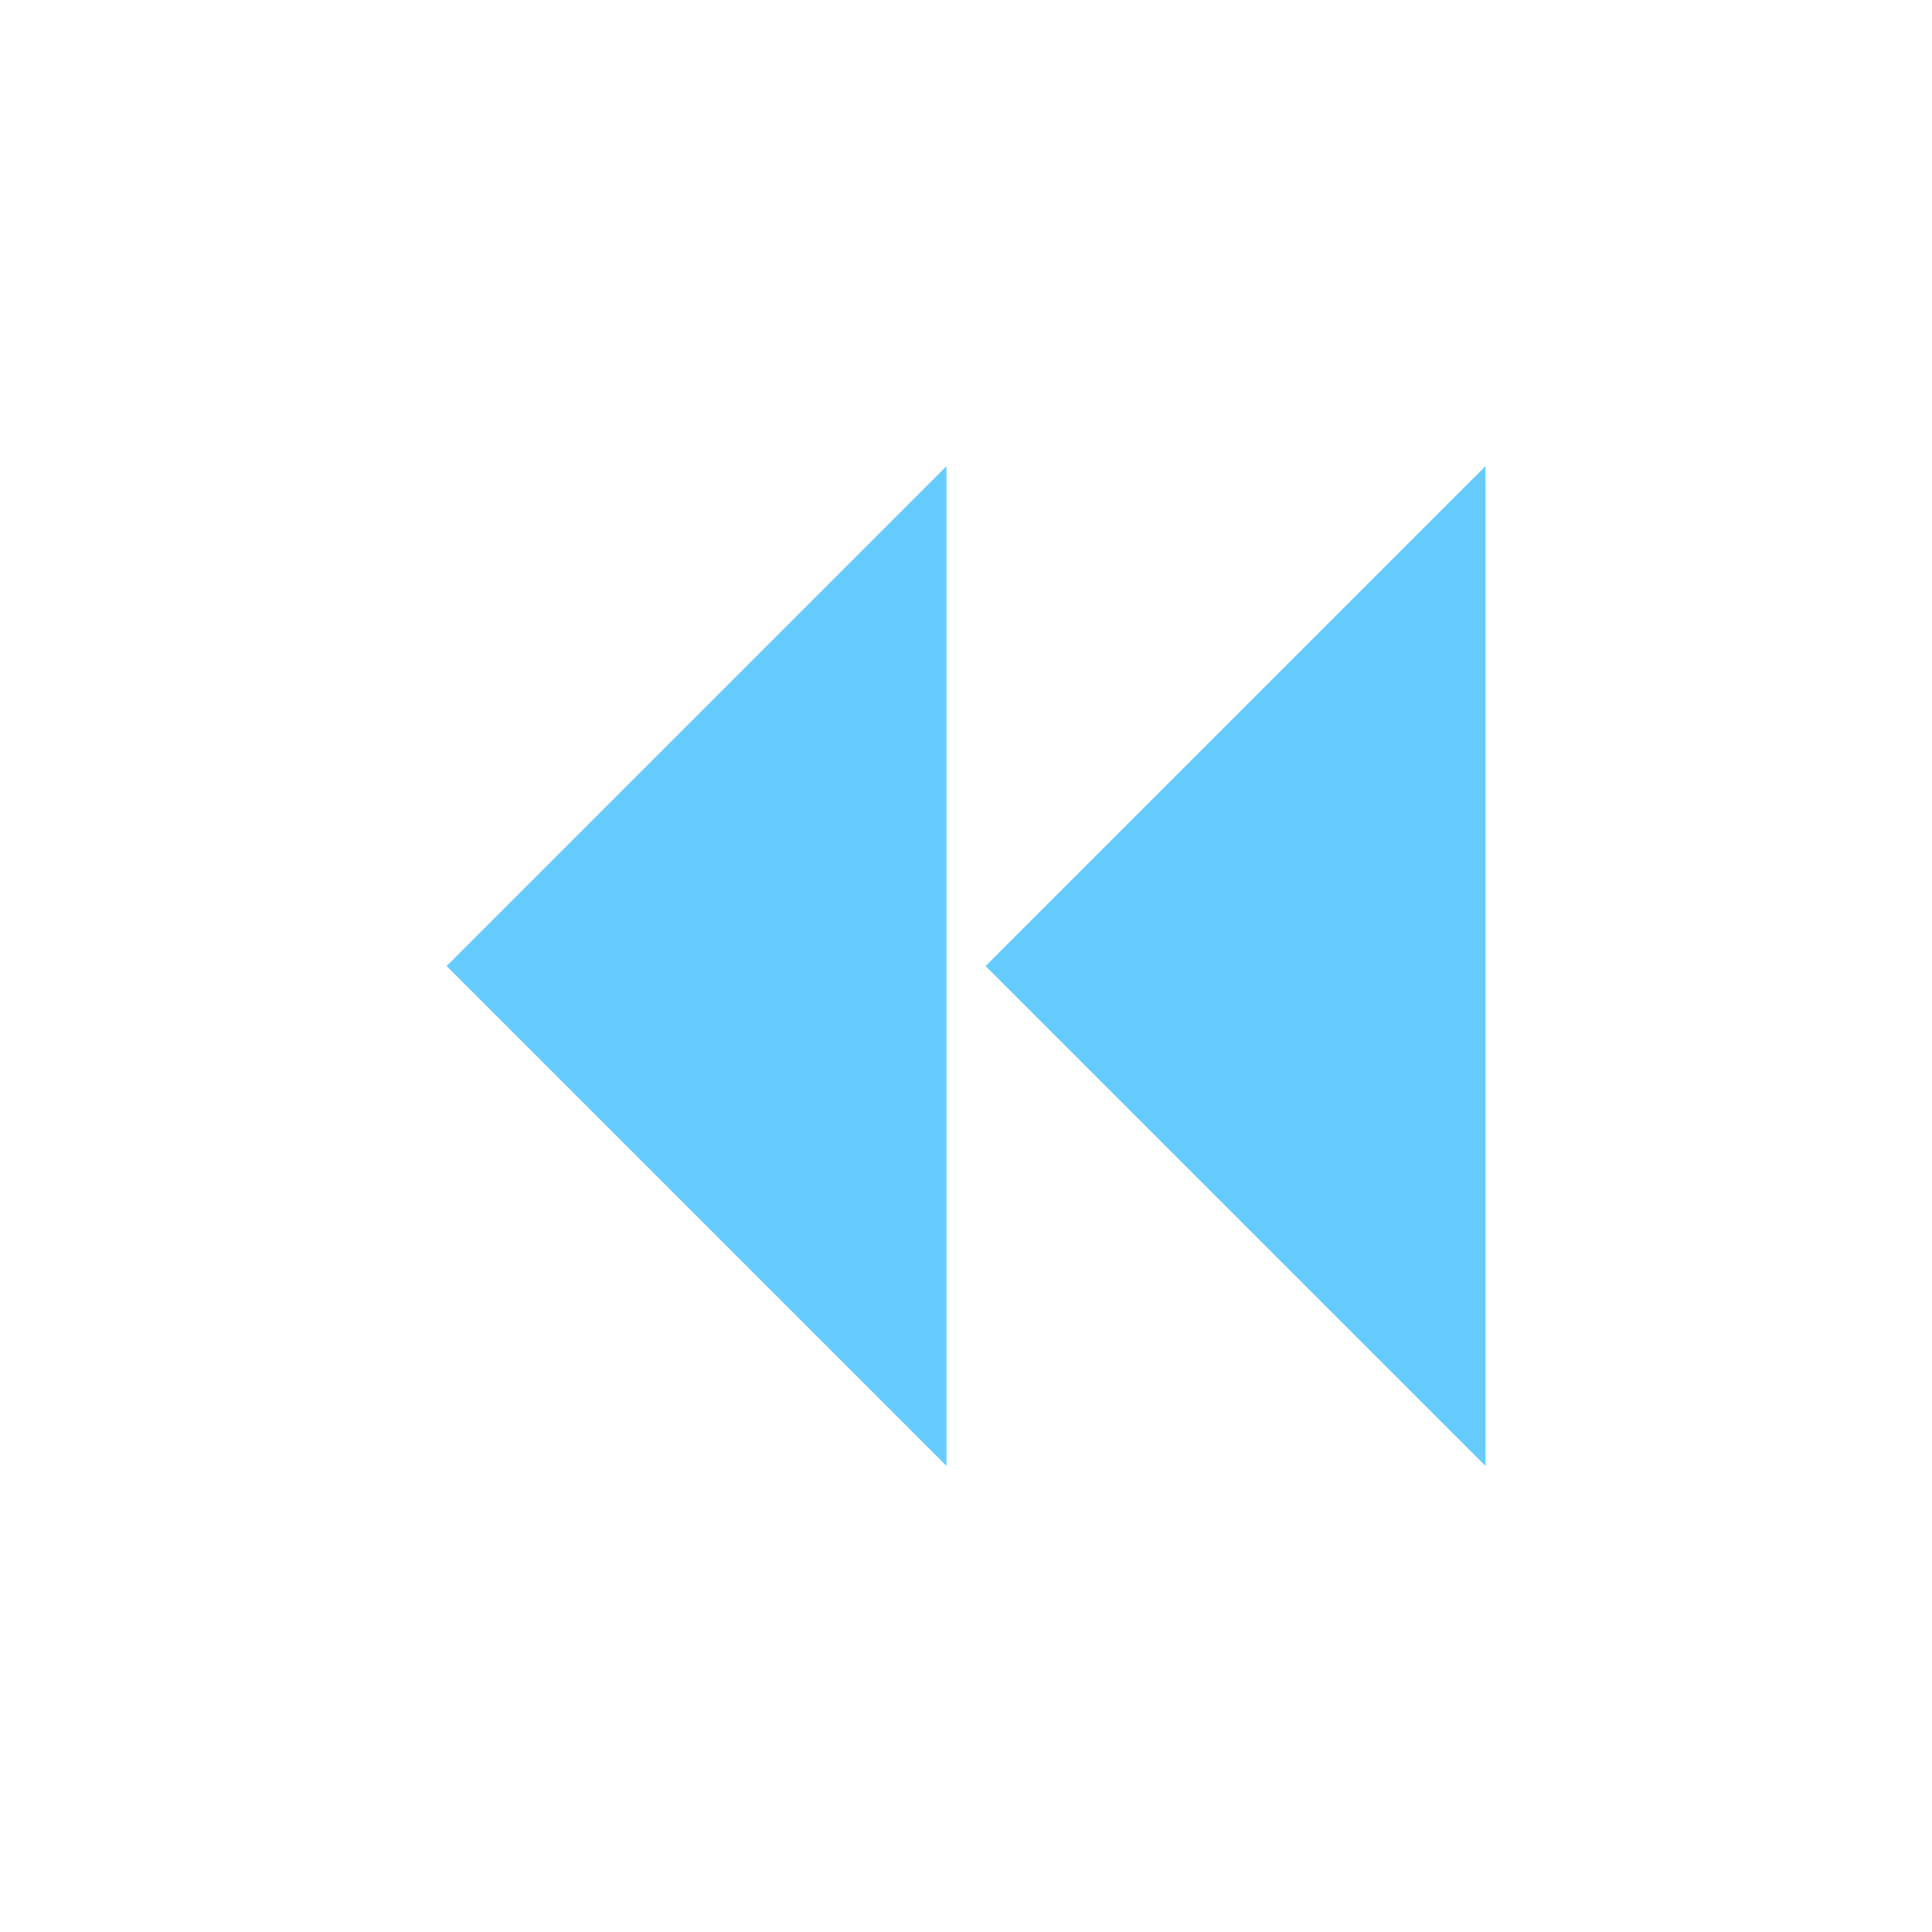
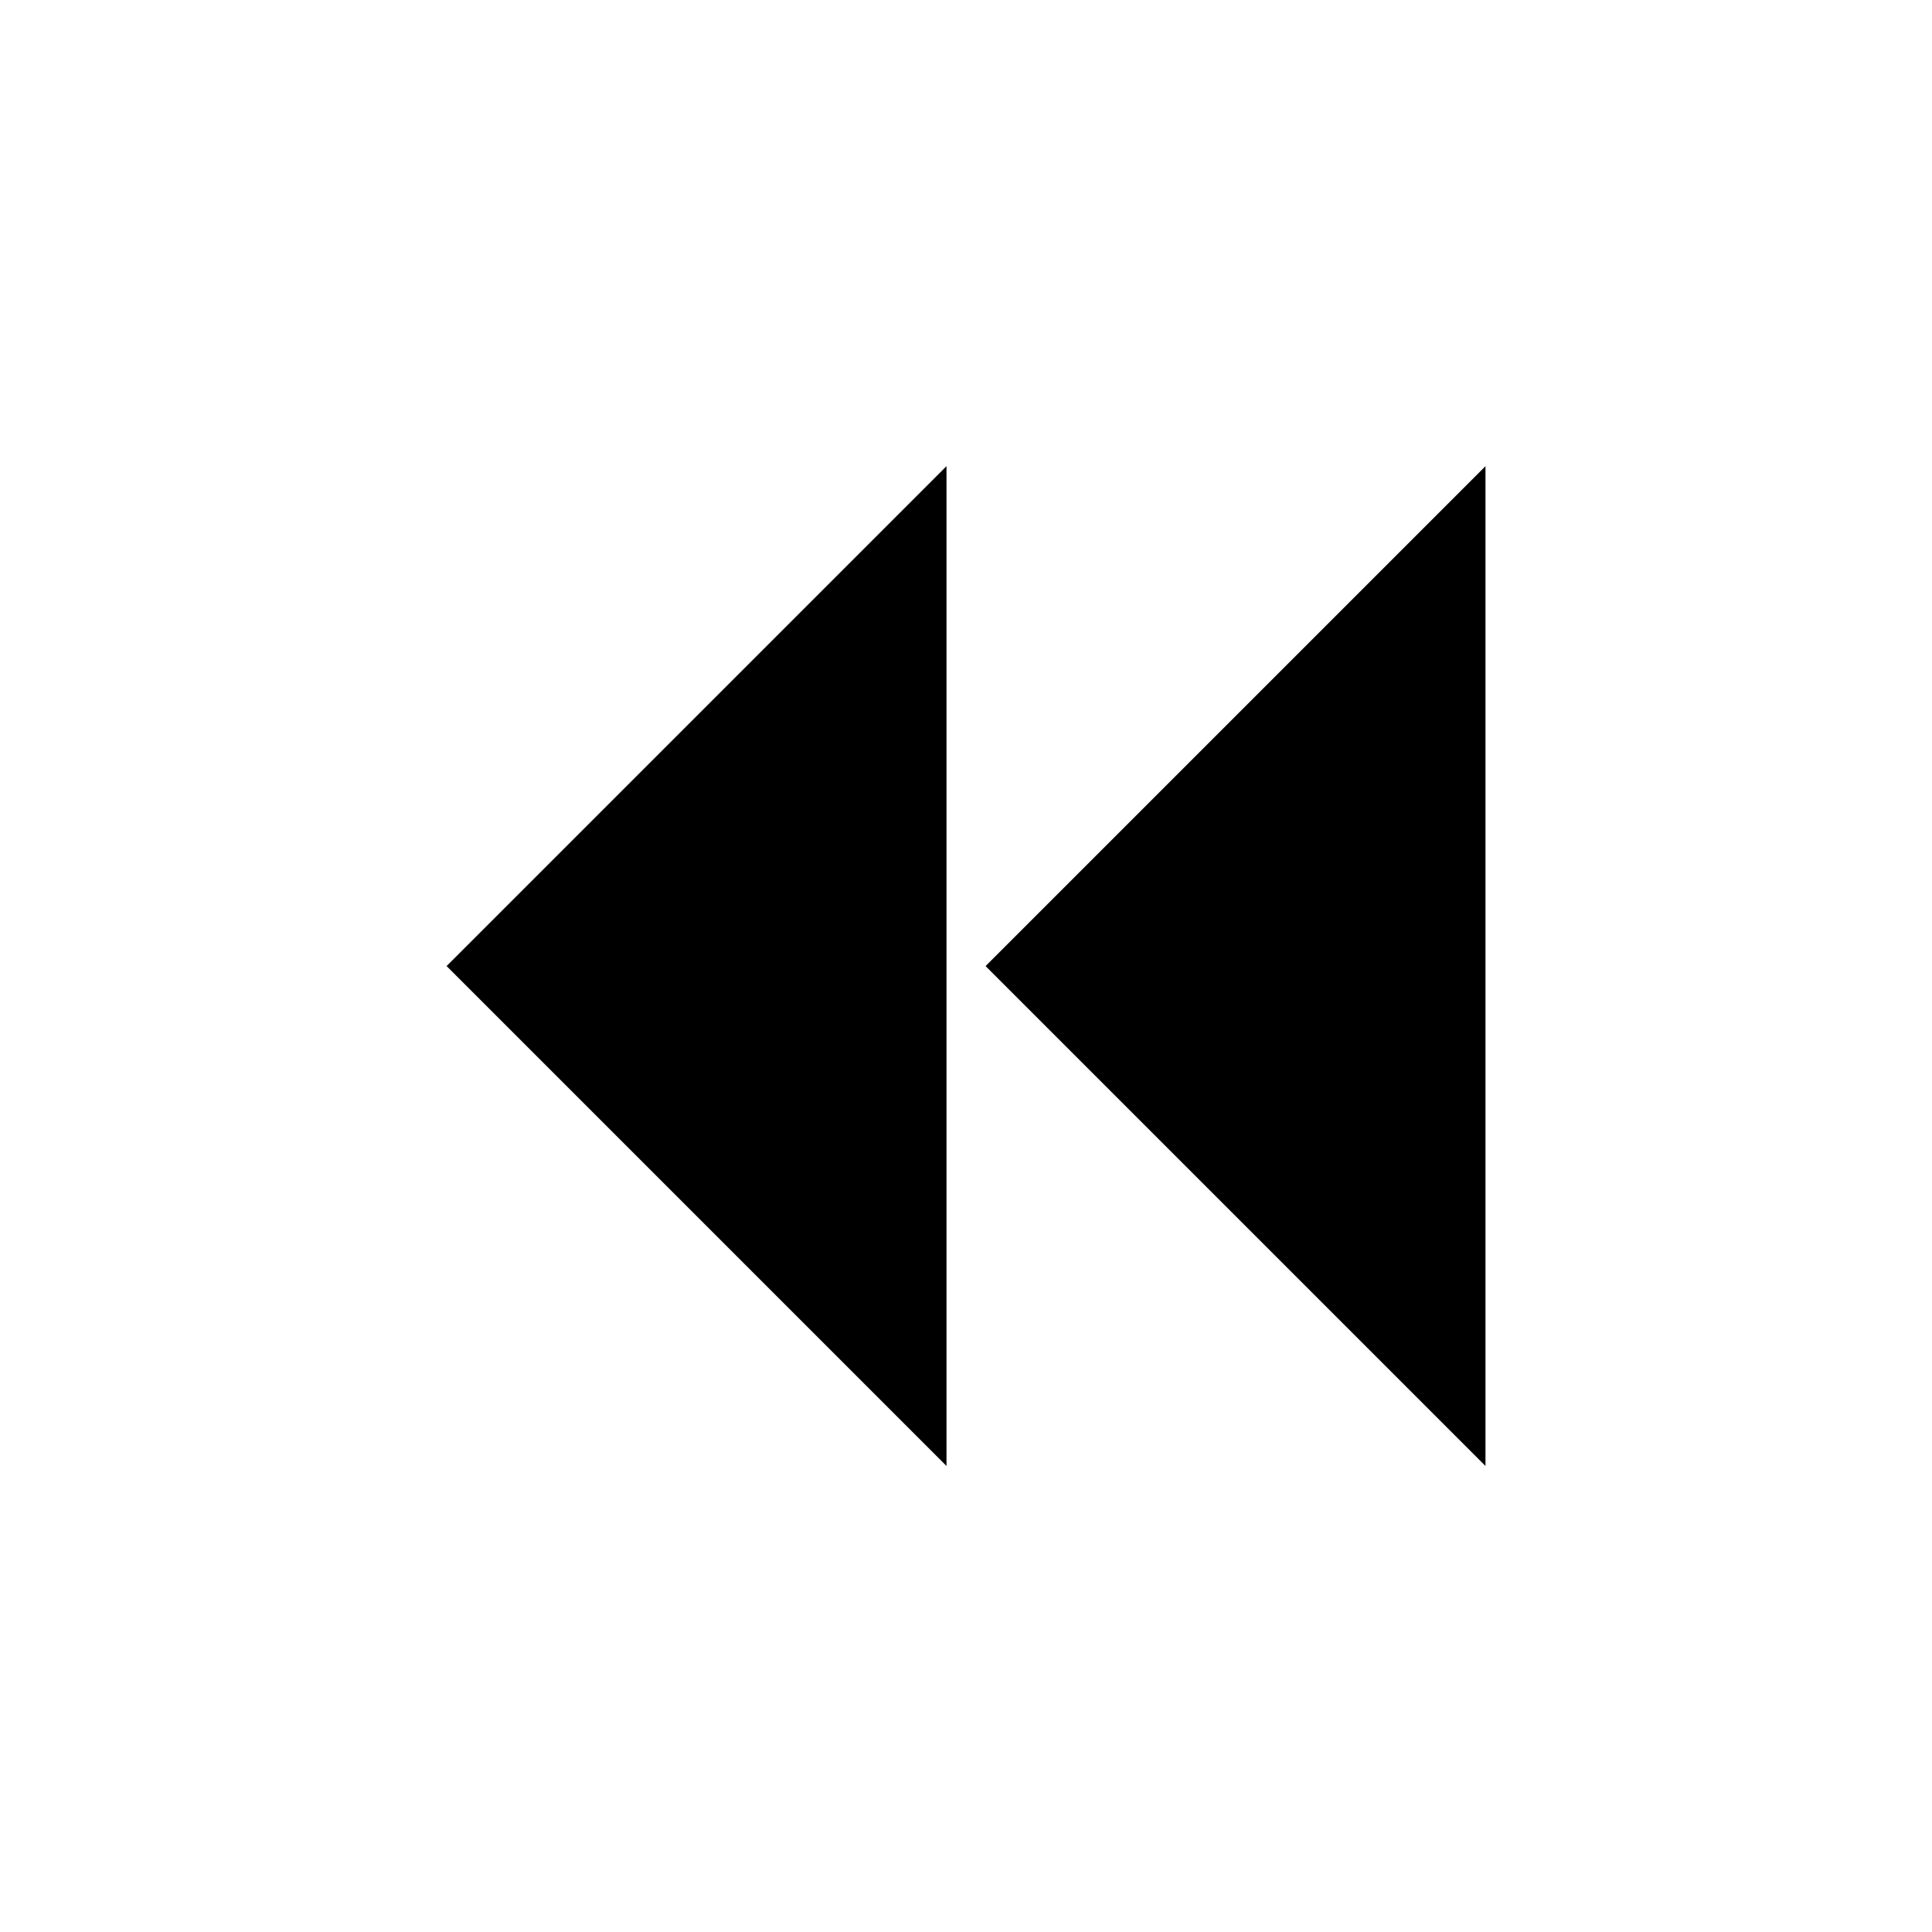
<svg xmlns="http://www.w3.org/2000/svg" width="20" height="20" viewBox="0 0 26.458 26.458" style="display:block">
  <g transform="translate(-79.375,-158.75)">
-     <path fill="#6cf" d="m 99.718,178.826 -6.846,-6.846 6.846,-6.846 z m -7.381,0 -6.846,-6.846 6.846,-6.846 z" aria-label="⏪" />
+     <path fill="#000" d="m 99.718,178.826 -6.846,-6.846 6.846,-6.846 z m -7.381,0 -6.846,-6.846 6.846,-6.846 z" aria-label="⏪" />
  </g>
</svg>
